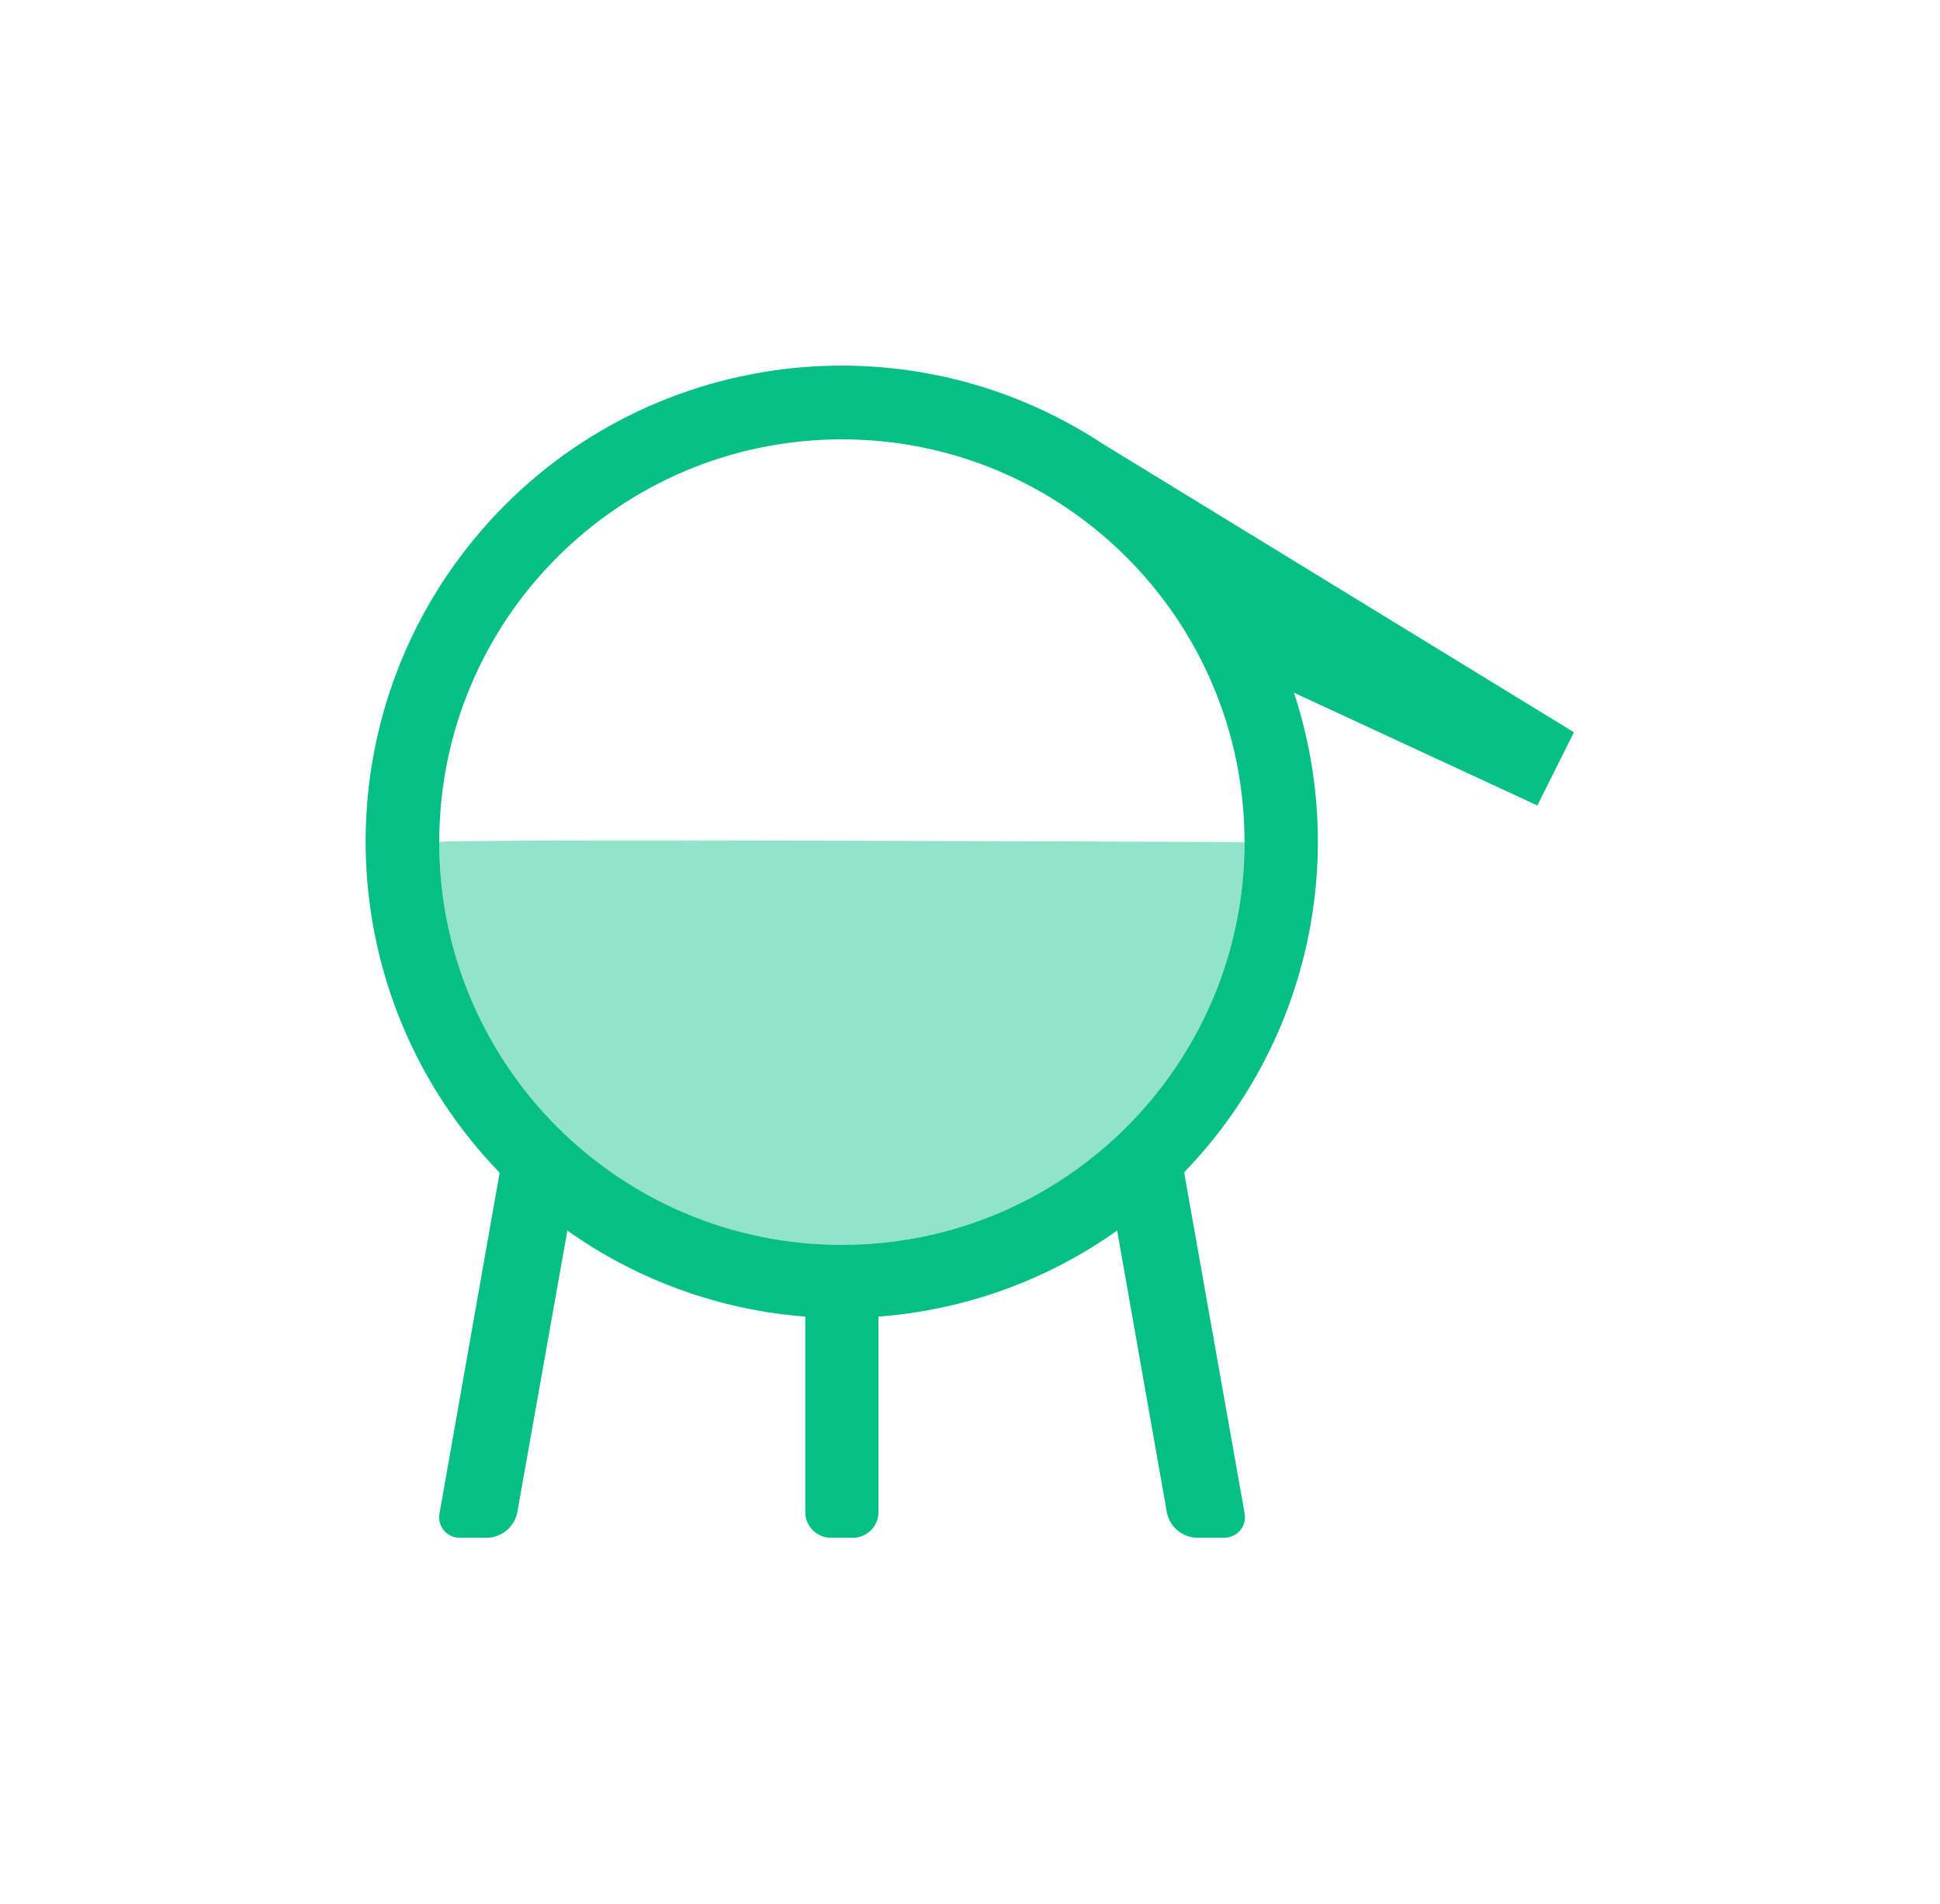
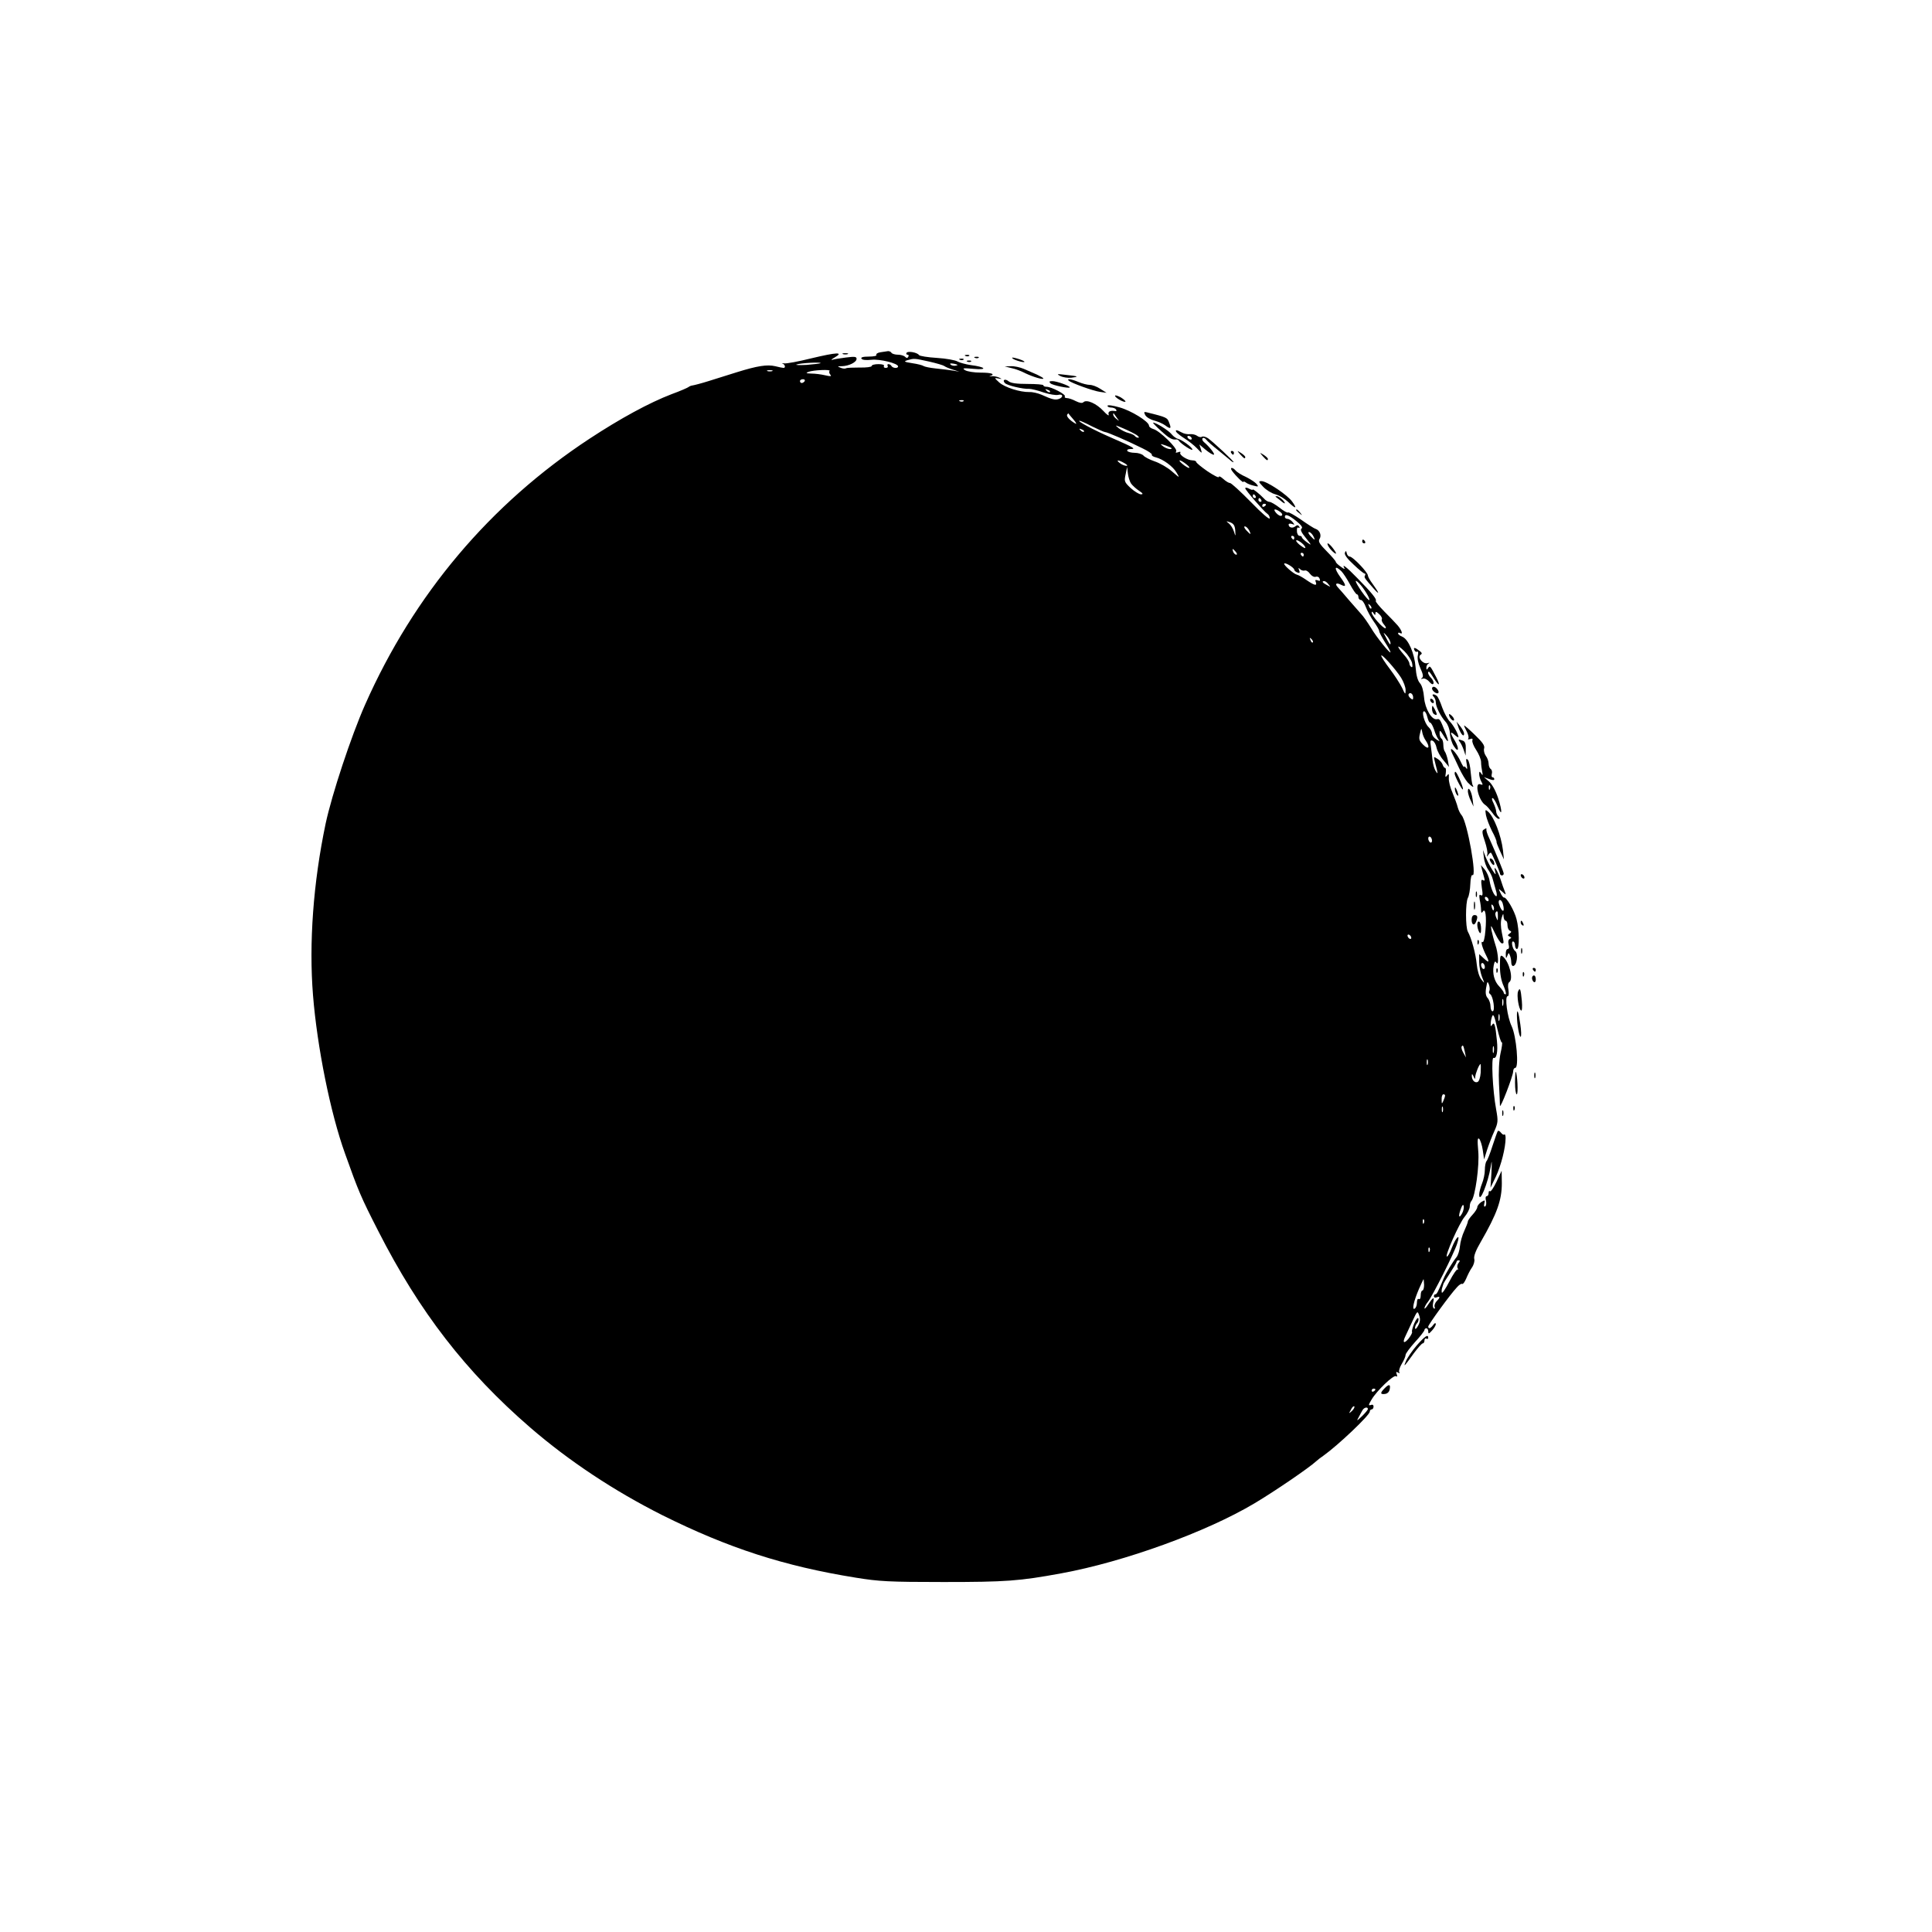
- <svg xmlns="http://www.w3.org/2000/svg" width="53" height="52" viewBox="-10 -10 53 52">
-   <g fill="#05BF85" fill-rule="evenodd">
-     <path d="M20.14 2.13L33 10l-1 2-6.65-3.08a12.99 12.99 0 0 1-3 13.1l1.65 9.3c.07.38-.2.68-.57.68h-.74a.86.86 0 0 1-.81-.68l-1.36-7.71A12.93 12.93 0 0 1 14 25.96v5.34a.7.7 0 0 1-.7.7h-.6a.7.7 0 0 1-.7-.7v-5.34a12.93 12.93 0 0 1-6.5-2.35l-1.37 7.71a.86.86 0 0 1-.81.68h-.73a.56.56 0 0 1-.58-.68l1.64-9.29a13 13 0 0 1 16.49-19.9zM13 24a11 11 0 1 0 0-22 11 11 0 0 0 0 22z" />
-     <path fill-opacity=".44" d="M13 24a11 11 0 0 0 11-11s-22-.1-22 0a11 11 0 0 0 11 11z" />
+ <svg xmlns="http://www.w3.org/2000/svg" version="1.0" width="1024pt" height="1024pt" viewBox="0 0 1024 1024" preserveAspectRatio="xMidYMid meet">
+   <g transform="translate(0,1024) scale(0.1,-0.1)" fill="#000000" stroke="none">
+     <path d="M4667 8373 c-15 -2 -25 -9 -22 -14 4 -5 -14 -9 -40 -9 -31 0 -44 -4 -39 -11 4 -7 24 -9 53 -6 45 5 141 -19 141 -35 0 -12 -28 -10 -35 2 -3 6 -11 10 -16 10 -6 0 -7 -4 -4 -10 3 -5 -1 -10 -10 -10 -9 0 -13 5 -10 10 4 6 -8 10 -29 10 -20 0 -36 -4 -36 -10 0 -5 -29 -9 -64 -8 -35 0 -67 -1 -72 -4 -5 -3 -18 -2 -29 3 -18 7 -17 8 7 8 37 1 78 21 78 39 0 12 -10 13 -57 7 -31 -4 -63 -9 -72 -12 -9 -2 -2 4 14 13 49 29 10 27 -124 -5 -68 -17 -133 -29 -145 -27 -12 2 -15 1 -8 -1 13 -5 17 -23 5 -23 -5 0 -24 4 -44 9 -43 10 -95 2 -204 -32 -44 -14 -111 -35 -150 -47 -38 -12 -77 -22 -85 -23 -8 -1 -17 -5 -20 -8 -3 -3 -43 -21 -90 -38 -120 -46 -272 -129 -435 -236 -528 -347 -932 -827 -1190 -1410 -74 -167 -176 -476 -209 -630 -66 -314 -89 -635 -67 -910 22 -274 92 -624 170 -840 71 -199 83 -228 176 -410 218 -428 464 -746 805 -1041 206 -178 445 -336 699 -464 351 -175 647 -271 1027 -332 123 -20 176 -23 464 -23 332 0 402 5 625 46 334 61 771 220 1024 371 109 65 289 188 327 223 6 6 23 19 39 30 76 54 245 214 245 233 0 6 5 12 10 12 6 0 10 7 10 15 0 9 -6 12 -15 8 -13 -4 -12 1 4 28 28 48 117 133 130 125 7 -5 8 -1 4 10 -5 13 -3 15 7 9 8 -5 11 -4 6 3 -3 6 3 26 14 44 11 18 20 39 20 47 0 7 23 38 50 68 28 30 50 59 50 64 0 5 5 9 10 9 6 0 10 -8 10 -17 0 -14 3 -14 20 5 11 12 20 27 20 34 -1 8 -5 7 -14 -5 -14 -19 -26 -22 -26 -8 0 10 116 170 152 208 11 13 24 21 28 18 4 -3 13 10 21 28 7 17 20 44 30 58 10 14 16 35 13 46 -4 14 8 46 34 90 87 151 112 222 112 312 l-1 66 -27 -58 c-15 -32 -31 -55 -35 -51 -4 4 -7 0 -7 -9 0 -10 -5 -17 -10 -17 -6 0 -8 -10 -4 -24 3 -13 1 -27 -4 -30 -6 -4 -8 2 -5 15 5 19 4 20 -16 8 -11 -8 -21 -20 -21 -27 0 -7 -11 -25 -25 -40 -14 -15 -25 -31 -25 -36 0 -5 -9 -28 -19 -50 -11 -23 -21 -59 -23 -81 -2 -22 -10 -48 -18 -58 -19 -23 -57 -85 -70 -117 -29 -69 -35 -80 -42 -80 -5 0 -8 -5 -8 -11 0 -6 7 -9 15 -5 19 7 19 -1 -1 -21 -8 -9 -13 -22 -10 -30 3 -8 1 -11 -4 -8 -6 3 -7 17 -4 31 8 33 0 30 -25 -8 -11 -18 -21 -28 -21 -22 0 6 8 22 19 35 25 33 137 254 154 307 20 59 -5 38 -29 -24 -9 -24 -20 -44 -25 -44 -13 0 65 177 94 211 15 18 27 42 27 54 0 12 4 25 9 30 20 23 43 187 36 264 -5 57 -4 73 5 65 6 -6 15 -33 19 -60 l7 -49 16 51 c9 28 26 72 38 98 20 45 21 54 10 115 -19 102 -27 279 -14 274 16 -6 24 32 18 91 -8 83 -14 102 -25 85 -7 -11 -9 -10 -8 6 0 11 4 29 8 39 6 15 13 -2 26 -62 10 -44 21 -79 25 -77 4 2 1 -24 -7 -58 -8 -38 -11 -100 -8 -162 3 -55 5 -107 5 -115 1 -21 70 158 70 181 0 10 5 19 11 19 21 0 6 169 -19 221 -23 48 -38 159 -21 159 6 0 7 14 4 34 -4 20 -2 36 4 40 24 15 1 107 -33 136 -14 11 -16 5 -16 -51 0 -41 7 -79 20 -106 10 -24 15 -43 10 -43 -6 0 -10 4 -10 9 0 4 -11 19 -23 32 -27 27 -38 70 -30 112 4 21 8 25 14 15 14 -22 11 47 -5 94 -8 24 -17 59 -21 78 -5 31 -3 29 19 -17 14 -29 30 -53 36 -53 12 0 12 -2 0 57 -6 30 -7 59 -1 78 8 25 9 26 10 8 1 -13 6 -23 11 -23 6 0 10 -11 10 -24 0 -13 6 -27 13 -29 9 -4 9 -8 -2 -15 -11 -8 -11 -11 0 -16 11 -5 11 -7 2 -12 -8 -3 -11 -15 -7 -30 4 -15 2 -24 -5 -24 -6 0 -11 -12 -10 -27 0 -24 2 -25 8 -9 7 18 8 18 14 2 4 -10 7 -26 7 -37 0 -10 4 -19 9 -19 21 0 30 68 11 80 -13 9 -22 50 -11 50 6 0 11 -9 11 -20 0 -11 5 -20 10 -20 14 0 13 101 -2 158 -11 45 -54 119 -67 115 -3 -1 -12 10 -18 24 -12 25 -12 25 9 7 21 -19 21 -19 14 1 -5 11 -15 40 -23 65 -17 49 -40 82 -28 40 5 -20 2 -18 -16 10 -12 19 -28 51 -36 70 l-13 35 5 -40 c2 -21 13 -51 23 -65 10 -14 21 -36 24 -50 4 -14 11 -40 16 -57 6 -18 7 -33 3 -33 -11 0 -29 40 -36 82 -3 20 -15 47 -26 60 l-20 23 6 -25 c4 -14 9 -33 12 -44 4 -13 1 -16 -7 -11 -10 6 -11 -3 -6 -40 6 -36 5 -45 -5 -40 -9 6 -10 0 -6 -25 4 -18 7 -42 7 -54 0 -15 3 -17 9 -8 14 23 21 -26 14 -100 -3 -40 -10 -65 -15 -61 -12 7 -2 -29 18 -69 20 -39 17 -44 -11 -18 l-25 23 0 -42 c0 -23 7 -58 15 -79 15 -37 15 -37 -4 -13 -11 14 -21 48 -24 80 -5 55 -28 139 -47 173 -13 23 -13 154 0 179 6 10 12 43 13 73 1 30 6 51 11 48 26 -16 -27 282 -57 317 -8 9 -17 28 -21 43 -3 14 -16 48 -27 75 -12 26 -21 62 -20 78 1 24 0 27 -9 15 -9 -12 -11 -10 -7 13 2 15 1 27 -4 27 -4 0 -10 8 -13 18 -3 9 -15 23 -27 30 -20 13 -21 12 -15 -10 3 -12 8 -34 12 -48 5 -23 4 -23 -7 -6 -7 11 -14 36 -16 55 -2 20 -6 53 -9 74 -5 30 -3 36 9 31 8 -3 18 -20 21 -37 4 -18 20 -48 37 -67 l29 -35 -6 35 c-4 19 -11 39 -15 45 -5 5 -9 21 -9 36 0 15 -4 31 -10 34 -5 3 -10 16 -10 28 0 19 3 18 20 -10 29 -48 33 -40 9 19 -26 66 -28 69 -43 66 -27 -6 -63 55 -68 114 -3 36 -11 65 -22 77 -12 13 -20 42 -23 84 -6 74 -38 148 -70 162 -13 5 -23 13 -23 18 0 4 5 5 10 2 18 -11 10 14 -12 40 -13 15 -45 48 -72 75 -27 28 -47 52 -44 55 7 8 -22 44 -99 122 -57 59 -84 79 -67 51 4 -6 -5 -3 -19 8 -15 10 -27 22 -27 26 0 4 -22 30 -48 56 -37 37 -46 52 -39 64 13 19 3 47 -20 55 -10 3 -45 26 -79 50 -34 23 -64 40 -67 37 -3 -4 -24 8 -45 25 -22 17 -46 31 -54 31 -7 0 -21 8 -29 18 -22 23 -59 53 -59 47 0 -3 -9 -1 -20 5 -11 6 -20 7 -20 2 0 -9 99 -123 117 -135 7 -4 13 -15 13 -24 0 -10 -42 26 -99 85 -55 56 -105 102 -112 102 -7 0 -23 10 -36 22 -13 12 -23 16 -23 10 0 -6 -27 8 -60 30 -33 23 -60 45 -60 50 0 4 -9 8 -20 8 -26 0 -72 29 -64 41 3 5 -3 6 -12 2 -12 -4 -15 -3 -10 5 9 15 -89 110 -121 118 -13 4 -23 11 -23 18 -1 22 -95 80 -157 97 -35 10 -63 14 -63 8 0 -5 9 -9 19 -9 11 0 23 -5 26 -10 4 -6 3 -10 -2 -9 -28 5 -42 -2 -37 -18 4 -10 -9 -2 -27 18 -37 40 -90 64 -107 47 -6 -6 -20 -4 -40 6 -17 9 -38 16 -47 16 -9 0 -14 4 -11 9 7 10 -71 51 -97 51 -9 0 -17 3 -17 8 0 4 -38 7 -83 7 -57 0 -89 4 -101 14 -19 16 -36 7 -19 -10 12 -12 95 -32 128 -30 11 0 45 -8 76 -19 31 -10 66 -16 77 -13 27 7 30 -13 3 -22 -19 -6 -36 -2 -91 23 -19 8 -48 15 -64 14 -50 -1 -131 25 -160 51 -27 25 -27 25 -4 21 21 -4 21 -4 3 5 -11 5 -29 8 -40 7 -11 -2 -14 -1 -7 1 29 10 8 18 -50 18 -35 0 -72 6 -83 13 -17 11 -10 12 45 7 77 -7 65 10 -15 20 -27 4 -59 13 -70 19 -11 7 -60 16 -109 19 -49 3 -92 10 -95 15 -9 14 -59 23 -66 12 -3 -5 -1 -10 5 -10 6 0 8 -5 4 -11 -4 -8 -9 -8 -17 0 -6 6 -23 11 -38 11 -15 0 -31 5 -34 10 -3 6 -12 9 -18 9 -7 -1 -24 -4 -40 -6z m256 -49 c40 -9 77 -20 82 -24 6 -5 26 -13 45 -19 l35 -11 -35 6 c-19 3 -60 8 -90 11 -30 3 -59 9 -65 13 -5 4 -32 11 -60 15 -43 7 -47 9 -25 16 36 10 35 10 113 -7z m-574 -9 c-3 -2 -36 -6 -74 -9 -39 -2 -62 -1 -53 2 20 8 134 14 127 7z m717 -13 c-10 -2 -22 0 -28 6 -6 6 0 7 19 4 21 -5 23 -7 9 -10z m-973 -29 c-7 -2 -19 -2 -25 0 -7 3 -2 5 12 5 14 0 19 -2 13 -5z m304 1 c-4 -4 -2 -13 4 -20 8 -9 2 -10 -28 -3 -21 5 -54 9 -73 9 -28 1 -31 3 -15 9 25 10 121 14 112 5z m-132 -54 c-3 -5 -10 -10 -16 -10 -5 0 -9 5 -9 10 0 6 7 10 16 10 8 0 12 -4 9 -10z m1300 -58 c-3 -3 -11 0 -18 7 -9 10 -8 11 6 5 10 -3 15 -9 12 -12z m-458 -48 c-3 -3 -12 -4 -19 -1 -8 3 -5 6 6 6 11 1 17 -2 13 -5z m583 -98 c14 -16 18 -26 10 -21 -29 16 -49 38 -44 47 3 5 7 8 8 6 0 -2 12 -16 26 -32z m230 9 c14 -19 14 -19 -2 -6 -10 7 -18 18 -18 24 0 6 1 8 3 6 1 -2 9 -13 17 -24z m-132 -45 c33 -16 64 -30 69 -30 11 0 118 -46 200 -87 29 -14 51 -29 48 -33 -3 -4 7 -11 21 -14 39 -10 91 -48 110 -81 18 -30 18 -30 -25 7 -24 21 -65 44 -92 53 -26 9 -53 23 -59 31 -7 7 -27 14 -46 14 -18 0 -36 5 -39 10 -3 6 4 10 16 10 33 0 21 7 -98 59 -99 43 -188 91 -171 91 4 0 34 -13 66 -30z m237 -46 c11 -8 14 -14 8 -14 -7 0 -14 4 -18 9 -3 5 -18 12 -33 16 -15 3 -38 15 -52 25 -23 19 -22 19 25 -1 28 -12 59 -28 70 -35z m-280 18 c-3 -3 -11 0 -18 7 -9 10 -8 11 6 5 10 -3 15 -9 12 -12z m465 -88 c0 -9 -28 -3 -46 11 -17 13 -16 14 14 4 17 -6 32 -13 32 -15z m-250 -79 c14 -8 19 -14 10 -14 -8 0 -24 6 -34 14 -25 19 -9 19 24 0z m327 -5 c14 -11 21 -20 15 -20 -12 0 -60 39 -49 40 5 0 20 -9 34 -20z m-292 -103 c8 -11 27 -28 42 -38 21 -14 24 -19 10 -19 -9 0 -34 15 -54 33 -34 32 -35 36 -27 73 l8 39 4 -34 c2 -19 10 -44 17 -54z m660 -67 c3 -5 1 -10 -4 -10 -6 0 -11 5 -11 10 0 6 2 10 4 10 3 0 8 -4 11 -10z m30 -20 c3 -5 1 -10 -4 -10 -6 0 -11 5 -11 10 0 6 2 10 4 10 3 0 8 -4 11 -10z m25 -24 c0 -3 -4 -8 -10 -11 -5 -3 -10 -1 -10 4 0 6 5 11 10 11 6 0 10 -2 10 -4z m75 -39 c11 -8 14 -16 8 -20 -6 -4 -18 2 -28 13 -21 23 -8 27 20 7z m86 -49 c26 -21 35 -34 28 -39 -9 -5 -2 -21 22 -50 32 -40 32 -42 7 -24 -15 11 -28 23 -28 28 0 4 -6 7 -12 7 -7 0 -14 11 -14 25 -1 15 2 22 9 18 6 -3 7 -1 3 6 -6 9 -11 9 -21 1 -15 -12 -35 -6 -35 10 0 5 8 6 18 3 15 -6 15 -5 3 10 -7 9 -20 17 -27 17 -8 0 -14 5 -14 10 0 18 20 11 61 -22z m-324 -49 c2 -34 2 -34 -7 -6 -5 16 -17 35 -27 43 -16 13 -16 13 6 6 19 -7 26 -17 28 -43z m73 1 c6 -11 9 -20 7 -20 -2 0 -12 9 -22 20 -10 11 -13 20 -7 20 6 0 16 -9 22 -20z m340 -30 c6 -11 9 -20 7 -20 -2 0 -12 9 -22 20 -10 11 -13 20 -7 20 6 0 16 -9 22 -20z m-100 -10 c0 -5 -2 -10 -4 -10 -3 0 -8 5 -11 10 -3 6 -1 10 4 10 6 0 11 -4 11 -10z m58 -50 c3 -8 -5 -6 -21 6 -15 10 -27 23 -27 28 0 12 43 -18 48 -34z m-368 -25 c7 -9 8 -15 2 -15 -5 0 -12 7 -16 15 -3 8 -4 15 -2 15 2 0 9 -7 16 -15z m360 -15 c0 -5 -2 -10 -4 -10 -3 0 -8 5 -11 10 -3 6 -1 10 4 10 6 0 11 -4 11 -10z m-50 -80 c0 -4 7 -11 16 -14 12 -5 15 -2 10 11 -6 14 -4 15 5 6 6 -6 17 -9 24 -7 7 3 20 -5 28 -17 9 -12 22 -19 31 -16 8 3 17 -1 20 -10 5 -11 2 -14 -10 -9 -12 4 -15 2 -10 -9 8 -22 -6 -19 -50 11 -21 15 -44 27 -50 28 -16 3 -74 53 -67 59 6 7 53 -22 53 -33z m249 -7 c10 -10 31 -42 46 -70 16 -29 32 -53 37 -53 4 0 8 -7 8 -15 0 -8 6 -15 13 -15 7 0 19 -17 26 -37 8 -21 27 -56 42 -77 16 -22 29 -45 29 -51 0 -6 14 -32 30 -58 17 -26 30 -50 30 -54 0 -12 -74 79 -104 130 -18 29 -41 62 -52 73 -10 11 -39 44 -64 73 -25 29 -51 60 -59 68 -18 19 -8 27 18 13 28 -14 26 -1 -4 40 -35 48 -33 68 4 33z m-68 -70 c13 -15 12 -15 -8 -4 -24 12 -29 21 -14 21 5 0 15 -7 22 -17z m163 5 c25 -26 57 -79 54 -88 -2 -5 -20 15 -41 45 -35 51 -42 72 -13 43z m64 -133 c-3 -3 -9 2 -12 12 -6 14 -5 15 5 6 7 -7 10 -15 7 -18z m22 -26 c0 11 5 10 20 -4 11 -10 17 -22 14 -27 -3 -5 2 -18 12 -29 9 -10 12 -19 7 -19 -14 0 -73 67 -73 83 0 7 4 6 10 -3 8 -12 10 -12 10 -1z m80 -158 c0 -14 -6 -6 -35 51 -4 7 3 2 14 -11 12 -13 21 -31 21 -40z m-412 4 c-3 -3 -9 2 -12 12 -6 14 -5 15 5 6 7 -7 10 -15 7 -18z m526 -108 c4 -19 3 -26 -4 -22 -5 3 -10 12 -10 19 0 7 -13 29 -30 47 -40 46 -38 58 4 17 18 -18 36 -46 40 -61z m-58 -79 c13 -21 24 -50 24 -65 0 -26 -2 -26 -19 12 -11 22 -40 67 -65 100 -25 33 -46 65 -45 70 0 13 75 -70 105 -117z m64 -105 c0 -13 -3 -13 -15 -3 -8 7 -12 16 -9 21 8 13 24 1 24 -18z m75 -103 c4 -16 10 -30 15 -30 5 0 14 -17 21 -37 6 -21 17 -44 23 -52 9 -12 8 -12 -11 0 -13 8 -23 22 -23 31 0 9 -8 25 -19 35 -21 20 -38 83 -23 83 6 0 13 -13 17 -30z m-9 -124 c25 -36 17 -53 -12 -24 -22 22 -25 30 -18 59 7 31 8 32 12 9 2 -13 10 -33 18 -44z m34 -532 c0 -8 -4 -12 -10 -9 -5 3 -10 13 -10 21 0 8 5 12 10 9 6 -3 10 -13 10 -21z m300 -315 c0 -6 -4 -7 -10 -4 -5 3 -10 11 -10 16 0 6 5 7 10 4 6 -3 10 -11 10 -16z m74 -15 c3 -9 6 -23 6 -32 0 -21 -15 -5 -25 26 -7 25 9 31 19 6z m-46 -35 c-3 -8 -7 -3 -11 10 -4 17 -3 21 5 13 5 -5 8 -16 6 -23z m21 -36 c0 -25 -1 -25 -8 -8 -5 11 -7 23 -4 28 8 14 13 7 12 -20z m-459 -114 c0 -6 -4 -7 -10 -4 -5 3 -10 11 -10 16 0 6 5 7 10 4 6 -3 10 -11 10 -16z m390 -155 c0 -8 -4 -12 -10 -9 -5 3 -10 13 -10 21 0 8 5 12 10 9 6 -3 10 -13 10 -21z m24 -126 c-4 -6 -2 -13 4 -17 16 -10 28 -91 13 -91 -6 0 -11 12 -11 27 0 14 -7 34 -15 43 -10 11 -13 27 -8 55 6 35 7 36 15 16 4 -13 5 -27 2 -33z m73 -75 c-3 -10 -5 -4 -5 12 0 17 2 24 5 18 2 -7 2 -21 0 -30z m-20 -80 c-3 -10 -5 -4 -5 12 0 17 2 24 5 18 2 -7 2 -21 0 -30z m-183 -168 l6 -30 -14 25 c-8 14 -12 28 -9 33 7 11 9 7 17 -28z m153 -2 c-3 -10 -5 -4 -5 12 0 17 2 24 5 18 2 -7 2 -21 0 -30z m-350 -65 c-3 -7 -5 -2 -5 12 0 14 2 19 5 13 2 -7 2 -19 0 -25z m281 -43 c-2 -27 -9 -47 -17 -50 -16 -6 -31 12 -30 35 0 10 3 8 9 -5 7 -16 9 -17 9 -3 1 18 21 68 28 68 2 0 2 -20 1 -45z m-189 -122 c0 -5 -4 -17 -9 -28 -8 -18 -9 -17 -9 8 -1 15 4 27 9 27 6 0 10 -3 9 -7z m-12 -85 c-3 -7 -5 -2 -5 12 0 14 2 19 5 13 2 -7 2 -19 0 -25z m103 -538 c-17 -32 -22 -18 -8 21 8 22 13 28 16 17 2 -9 -2 -27 -8 -38z m-203 -52 c-3 -8 -6 -5 -6 6 -1 11 2 17 5 13 3 -3 4 -12 1 -19z m30 -150 c-3 -8 -6 -5 -6 6 -1 11 2 17 5 13 3 -3 4 -12 1 -19z m153 -63 c-6 -8 -8 -20 -4 -27 4 -7 4 -10 0 -6 -4 3 -24 -25 -44 -64 -20 -39 -38 -65 -40 -59 -2 6 -1 19 3 29 3 9 6 18 6 19 0 1 15 26 34 55 19 29 35 56 35 60 0 5 5 8 11 8 8 0 8 -4 -1 -15z m-182 -115 c0 -16 -4 -30 -9 -30 -5 0 -9 -12 -9 -26 0 -14 -4 -23 -10 -19 -6 3 -10 -5 -10 -19 0 -14 -5 -28 -12 -32 -16 -10 -5 40 23 105 13 28 23 51 24 51 1 0 2 -13 3 -30z m-32 -217 c-9 -16 -15 -21 -16 -12 0 8 5 20 11 26 6 6 9 17 7 25 -3 7 -12 -4 -22 -26 -9 -21 -14 -41 -12 -45 3 -4 -6 -20 -19 -37 -24 -28 -33 -21 -16 14 4 9 21 44 36 77 27 58 28 59 37 33 7 -19 5 -35 -6 -55z m-226 -337 c0 -3 -4 -8 -10 -11 -5 -3 -10 -1 -10 4 0 6 5 11 10 11 6 0 10 -2 10 -4z m-124 -114 c-18 -16 -18 -16 -6 6 6 13 14 21 18 18 3 -4 -2 -14 -12 -24z m84 10 c0 -5 -14 -21 -31 -38 -29 -27 -30 -28 -17 -4 7 14 17 31 21 38 9 13 27 16 27 4z" />
+     <path d="M4468 8363 c6 -2 18 -2 25 0 6 3 1 5 -13 5 -14 0 -19 -2 -12 -5z" />
+     <path d="M5118 8353 c7 -3 16 -2 19 1 4 3 -2 6 -13 5 -11 0 -14 -3 -6 -6z" />
+     <path d="M5168 8343 c7 -3 16 -2 19 1 4 3 -2 6 -13 5 -11 0 -14 -3 -6 -6z" />
+     <path d="M5366 8341 c10 -11 72 -27 63 -17 -4 4 -21 11 -39 16 -20 6 -30 6 -24 1z" />
+     <path d="M5088 8333 c7 -3 16 -2 19 1 4 3 -2 6 -13 5 -11 0 -14 -3 -6 -6z" />
+     <path d="M5128 8323 c7 -3 16 -2 19 1 4 3 -2 6 -13 5 -11 0 -14 -3 -6 -6z" />
+     <path d="M5361 8289 c21 -4 54 -17 75 -28 40 -19 94 -35 94 -27 0 3 -16 12 -35 21 -19 8 -50 22 -69 30 -19 8 -49 15 -68 14 l-33 -1 36 -9z" />
+     <path d="M5620 8247 c14 -7 40 -11 58 -9 43 5 39 8 -28 15 -48 6 -52 5 -30 -6z" />
+     <path d="M5664 8223 c13 -13 130 -55 166 -60 l35 -5 -33 21 c-18 12 -43 21 -56 21 -13 0 -40 7 -59 15 -38 16 -65 20 -53 8z" />
+     <path d="M5568 8208 c10 -10 102 -29 102 -21 0 8 -70 33 -92 33 -17 0 -19 -3 -10 -12z" />
+     <path d="M5910 8142 c0 -10 48 -37 55 -31 2 3 -9 13 -25 23 -17 9 -30 13 -30 8z" />
+     <path d="M6070 8040 c6 -11 27 -24 48 -29 21 -6 46 -17 57 -25 29 -22 35 -19 22 13 -10 28 -12 29 -120 56 -14 3 -15 1 -7 -15z" />
+     <path d="M6155 7955 c44 -40 58 -47 81 -44 4 0 10 -3 13 -8 11 -16 71 -55 71 -46 0 12 -58 54 -77 57 -8 2 -23 12 -32 23 -15 20 -83 63 -99 63 -4 0 15 -20 43 -45z" />
+     <path d="M6235 7950 c4 -6 24 -22 45 -35 21 -13 51 -37 65 -52 27 -28 27 -28 20 -4 l-8 25 32 -27 c18 -15 37 -27 44 -27 10 0 -21 41 -52 67 -8 7 -11 16 -7 20 4 5 13 1 19 -7 7 -9 34 -33 62 -55 27 -22 56 -46 63 -52 7 -7 16 -13 20 -13 8 0 -106 106 -135 127 -12 8 -27 12 -33 8 -6 -4 -17 -1 -25 5 -8 6 -24 10 -37 9 -13 -2 -33 2 -45 9 -27 15 -36 15 -28 2z m80 -30 c3 -5 2 -10 -4 -10 -5 0 -13 5 -16 10 -3 6 -2 10 4 10 5 0 13 -4 16 -10z" />
+     <path d="M6525 7840 c3 -5 8 -10 11 -10 2 0 4 5 4 10 0 6 -5 10 -11 10 -5 0 -7 -4 -4 -10z" />
+     <path d="M6574 7831 c20 -22 26 -25 26 -13 0 4 -10 13 -22 21 -23 14 -23 14 -4 -8z" />
+     <path d="M6694 7821 c20 -22 26 -25 26 -13 0 4 -10 13 -22 21 -23 14 -23 14 -4 -8z" />
+     <path d="M6531 7743 c20 -27 59 -65 59 -57 0 3 6 2 13 -3 6 -6 25 -13 41 -17 27 -7 28 -6 15 10 -8 9 -33 25 -55 36 -23 10 -47 25 -54 33 -17 21 -35 19 -19 -2z" />
+     <path d="M6695 7660 c16 -17 45 -35 65 -40 19 -5 49 -23 67 -40 41 -39 50 -38 22 1 -25 36 -135 109 -163 109 -17 0 -16 -4 9 -30z" />
+     <path d="M6761 7607 c2 -1 14 -11 27 -21 12 -11 22 -16 22 -13 0 10 -31 37 -42 37 -6 0 -9 -1 -7 -3z" />
+     <path d="M6870 7536 c0 -2 8 -10 18 -17 15 -13 16 -12 3 4 -13 16 -21 21 -21 13z" />
+     <path d="M7220 7370 c0 -5 5 -10 11 -10 5 0 7 5 4 10 -3 6 -8 10 -11 10 -2 0 -4 -4 -4 -10z" />
+     <path d="M7047 7335 c10 -13 24 -26 31 -29 7 -3 2 8 -10 24 -12 17 -26 30 -30 30 -5 0 -1 -11 9 -25z" />
+     <path d="M7128 7310 c-3 -10 13 -32 46 -62 28 -27 54 -48 59 -48 4 0 5 -4 2 -10 -6 -10 -5 -12 46 -70 34 -38 30 -24 -7 27 -13 17 -24 37 -24 43 0 16 -80 100 -96 100 -7 0 -14 8 -16 18 -3 14 -5 14 -10 2z" />
+     <path d="M7496 6796 c3 -9 10 -13 15 -10 6 3 7 -5 4 -19 -4 -15 1 -41 13 -68 15 -33 17 -46 9 -52 -8 -6 -7 -7 4 -4 9 3 24 -4 34 -16 12 -14 20 -17 23 -9 2 6 -4 19 -12 28 -15 14 -22 34 -12 34 2 0 14 -16 26 -36 28 -44 36 -40 12 7 -31 60 -33 63 -43 48 -7 -11 -9 -10 -9 3 0 9 6 19 13 22 6 3 3 4 -8 1 -24 -6 -55 33 -35 45 8 5 7 9 -2 17 -28 22 -38 24 -32 9z" />
+     <path d="M7590 6591 c0 -13 26 -32 33 -24 8 7 -11 33 -24 33 -5 0 -9 -4 -9 -9z" />
+     <path d="M7598 6548 c7 -7 12 -20 12 -30 0 -24 26 -76 53 -105 11 -13 21 -39 22 -61 1 -21 10 -51 21 -67 25 -39 30 -13 5 29 -26 42 -27 54 -1 31 11 -10 20 -15 20 -12 0 16 -27 64 -45 82 -12 12 -30 45 -41 75 -10 30 -23 58 -29 62 -16 12 -30 9 -17 -4z" />
+     <path d="M7580 6531 c0 -5 5 -13 10 -16 6 -3 10 -2 10 4 0 5 -4 13 -10 16 -5 3 -10 2 -10 -4z" />
+     <path d="M7590 6483 c0 -12 5 -25 11 -28 17 -11 18 -2 4 25 -14 24 -14 24 -15 3z" />
+     <path d="M7680 6453 c0 -15 19 -37 26 -31 3 4 -1 14 -10 23 -9 9 -16 13 -16 8z" />
+     <path d="M7731 6382 c12 -34 29 -52 29 -30 0 7 -9 24 -20 38 l-20 25 11 -33z" />
+     <path d="M7760 6394 c0 -3 7 -18 15 -33 8 -16 11 -32 7 -36 -4 -5 1 -5 10 -2 11 4 15 2 12 -7 -3 -7 6 -30 20 -51 14 -21 26 -50 26 -64 0 -14 3 -37 6 -51 4 -20 3 -22 -5 -10 -9 13 -11 12 -11 -3 0 -10 5 -28 11 -39 10 -18 9 -20 -5 -15 -33 13 -9 -88 27 -110 7 -4 23 -23 36 -40 12 -18 27 -33 34 -33 8 0 8 3 -1 12 -7 7 -12 19 -12 27 0 9 -7 28 -14 44 -8 15 -11 27 -5 27 5 0 17 -19 26 -42 25 -62 27 -30 3 43 -13 39 -32 73 -48 87 l-27 23 28 -10 c17 -7 27 -7 27 -1 0 6 -4 10 -9 10 -5 0 -7 8 -4 19 3 10 0 22 -6 25 -6 4 -11 17 -11 29 0 12 -7 31 -15 41 -8 11 -12 29 -9 39 5 14 -8 33 -50 73 -31 30 -56 52 -56 48z m137 -336 c-3 -8 -6 -5 -6 6 -1 11 2 17 5 13 3 -3 4 -12 1 -19z" />
+     <path d="M7737 6308 c6 -7 15 -26 21 -43 l10 -30 1 36 c1 25 -4 39 -15 43 -23 9 -28 7 -17 -6z" />
+     <path d="M7690 6266 c0 -3 4 -14 9 -24 5 -9 20 -42 34 -72 14 -30 35 -65 46 -77 22 -23 37 -31 26 -14 -3 6 -7 36 -10 67 -2 31 -9 62 -16 68 -9 8 -10 2 -5 -24 4 -25 3 -31 -4 -20 -5 8 -10 11 -10 5 0 -5 -9 8 -19 30 -16 36 -51 77 -51 61z" />
+     <path d="M7710 6138 c1 -7 12 -33 26 -58 26 -47 23 -20 -3 38 -16 34 -23 40 -23 20z" />
+     <path d="M7711 6060 c0 -8 4 -22 9 -30 12 -18 12 -2 0 25 -6 13 -9 15 -9 5z" />
+     <path d="M7780 6045 c1 -11 7 -33 16 -50 l14 -30 -5 39 c-5 42 -25 75 -25 41z" />
+     <path d="M7876 5919 c4 -19 18 -56 32 -84 15 -27 25 -53 24 -57 -1 -4 8 -26 19 -50 l20 -43 -5 49 c-10 79 -48 179 -80 205 -14 12 -15 10 -10 -20z" />
+     <path d="M7863 5842 c-9 -5 -7 -21 7 -61 10 -30 16 -61 13 -70 -4 -14 -3 -14 6 -1 5 8 12 12 14 10 8 -11 47 -101 47 -110 0 -5 5 -10 10 -10 6 0 10 4 10 10 0 9 -37 98 -78 190 -9 19 -15 38 -14 43 2 9 0 9 -15 -1z" />
+     <path d="M7902 5670 c14 -22 24 -19 15 5 -4 8 -11 15 -17 15 -6 0 -6 -7 2 -20z" />
+     <path d="M8060 5601 c0 -5 5 -13 10 -16 6 -3 10 -2 10 4 0 5 -4 13 -10 16 -5 3 -10 2 -10 -4z" />
+     <path d="M7822 5500 c0 -14 2 -19 5 -12 2 6 2 18 0 25 -3 6 -5 1 -5 -13z" />
+     <path d="M7812 5440 c0 -19 2 -27 5 -17 2 9 2 25 0 35 -3 9 -5 1 -5 -18z" />
+     <path d="M7800 5365 c0 -28 15 -34 24 -9 10 25 7 34 -9 34 -9 0 -15 -9 -15 -25z" />
+     <path d="M7830 5338 c0 -13 5 -30 10 -38 7 -11 10 -7 10 17 0 17 -4 35 -10 38 -6 3 -10 -4 -10 -17z" />
+     <path d="M8060 5351 c0 -6 4 -13 10 -16 6 -3 7 1 4 9 -7 18 -14 21 -14 7z" />
+     <path d="M7831 5244 c0 -11 3 -14 6 -6 3 7 2 16 -1 19 -3 4 -6 -2 -5 -13z" />
+     <path d="M8062 5200 c0 -14 2 -19 5 -12 2 6 2 18 0 25 -3 6 -5 1 -5 -13z" />
+     <path d="M7931 5094 c0 -11 3 -14 6 -6 3 7 2 16 -1 19 -3 4 -6 -2 -5 -13z" />
+     <path d="M8125 5100 c3 -5 8 -10 11 -10 2 0 4 5 4 10 0 6 -5 10 -11 10 -5 0 -7 -4 -4 -10z" />
+     <path d="M8071 5074 c0 -11 3 -14 6 -6 3 7 2 16 -1 19 -3 4 -6 -2 -5 -13z" />
+     <path d="M8120 5056 c0 -8 5 -18 10 -21 6 -3 10 3 10 14 0 12 -4 21 -10 21 -5 0 -10 -6 -10 -14z" />
+     <path d="M8046 4985 c-8 -21 4 -94 16 -101 5 -4 7 18 4 52 -6 63 -10 73 -20 49z" />
+     <path d="M8040 4858 c0 -46 13 -118 20 -113 4 2 3 32 -2 66 -9 66 -18 90 -18 47z" />
+     <path d="M8030 4502 c0 -34 4 -62 9 -62 9 0 3 109 -5 119 -2 2 -4 -23 -4 -57z" />
+     <path d="M8132 4540 c0 -14 2 -19 5 -12 2 6 2 18 0 25 -3 6 -5 1 -5 -13z" />
+     <path d="M8021 4364 c0 -11 3 -14 6 -6 3 7 2 16 -1 19 -3 4 -6 -2 -5 -13z" />
+     <path d="M7962 4340 c0 -14 2 -19 5 -12 2 6 2 18 0 25 -3 6 -5 1 -5 -13z" />
+     <path d="M7938 4244 c-3 -5 -15 -40 -28 -79 -12 -38 -26 -74 -31 -79 -5 -6 -9 -27 -9 -47 0 -20 -7 -53 -15 -72 -8 -20 -15 -47 -15 -59 1 -51 46 60 61 147 6 41 7 36 4 -30 l-5 -80 29 60 c27 58 51 152 51 203 0 14 -3 22 -7 19 -3 -4 -11 1 -18 10 -7 9 -14 12 -17 7z" />
+     <path d="M7509 3109 c-24 -28 -50 -66 -57 -83 -16 -37 -9 -29 42 42 21 28 42 52 47 52 5 0 9 7 9 16 0 8 5 12 10 9 6 -3 10 -1 10 4 0 21 -17 10 -61 -40z" />
+     <path d="M7338 2881 c-24 -24 -23 -33 4 -29 13 2 22 12 24 26 5 26 -5 27 -28 3z" />
  </g>
</svg>
